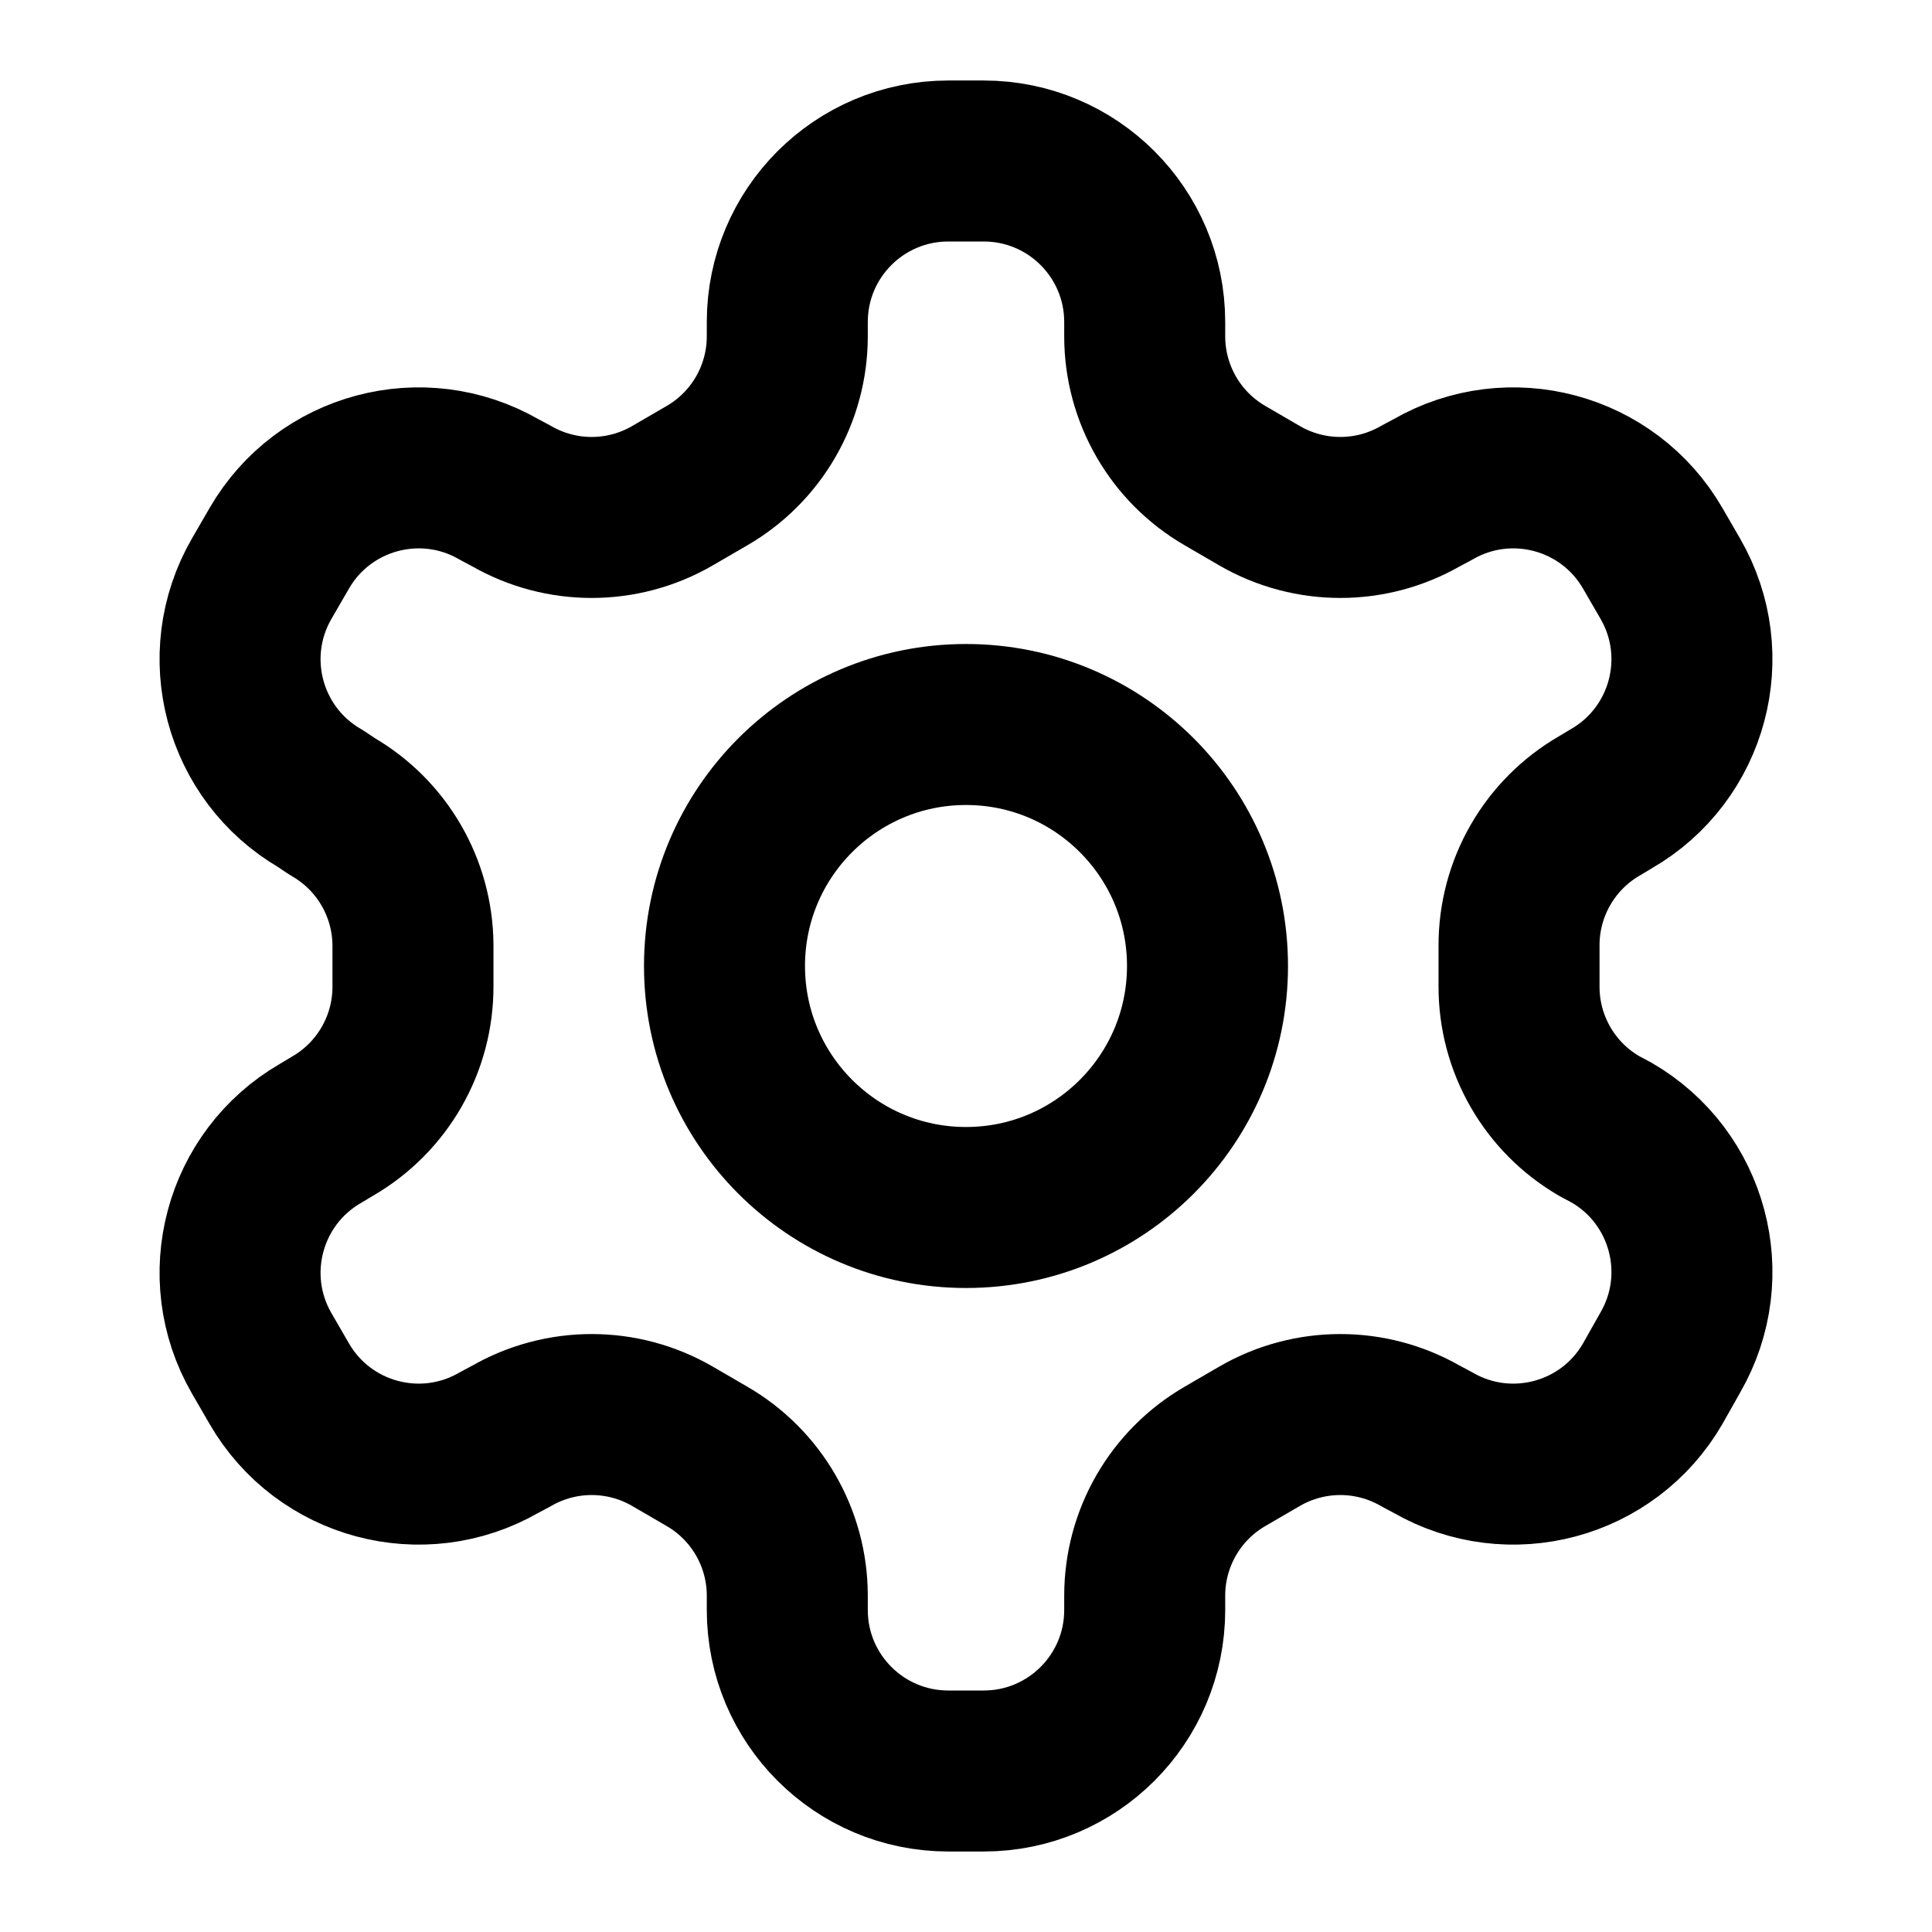
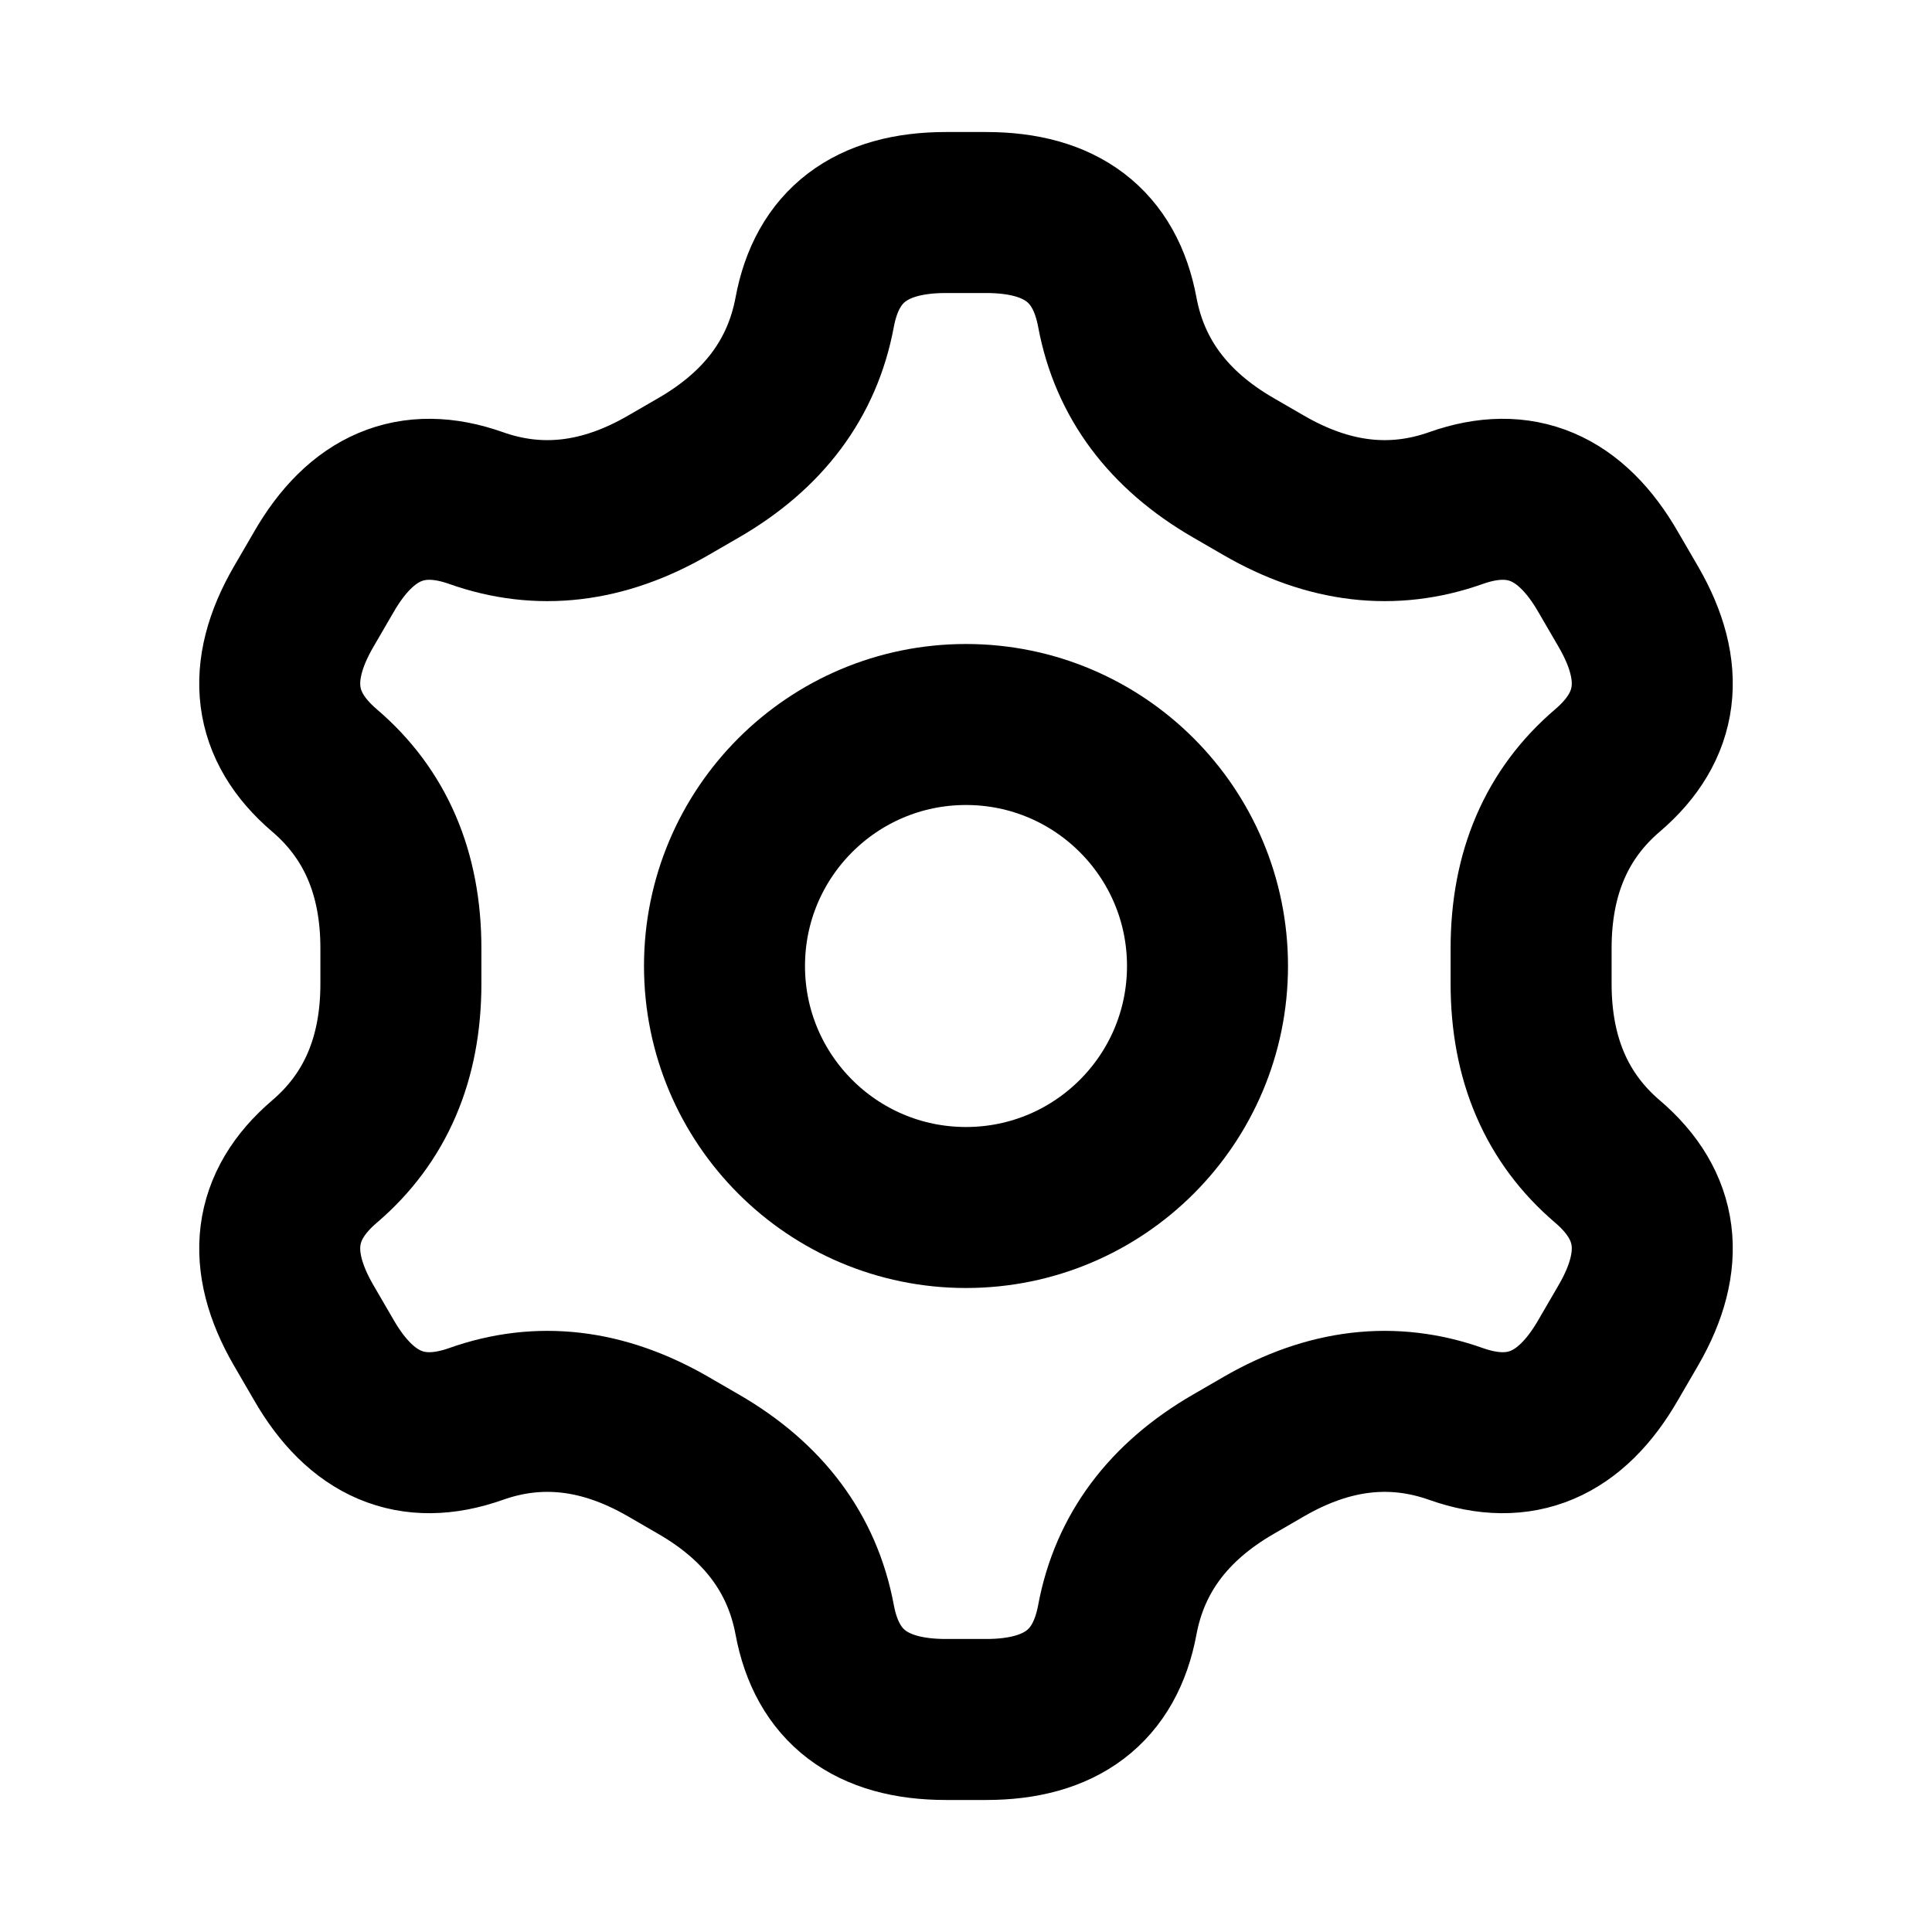
- <svg xmlns="http://www.w3.org/2000/svg" class="lucide lucide-settings" width="24" height="24" viewBox="0 0 24 24" fill="none" stroke="currentColor" stroke-width="2" stroke-linecap="round" stroke-linejoin="round">
-   <path d="M12.22 2h-.44a2 2 0 0 0-2 2v.18a2 2 0 0 1-1 1.73l-.43.25a2 2 0 0 1-2 0l-.15-.08a2 2 0 0 0-2.73.73l-.22.38a2 2 0 0 0 .73 2.73l.15.1a2 2 0 0 1 1 1.72v.51a2 2 0 0 1-1 1.74l-.15.09a2 2 0 0 0-.73 2.73l.22.38a2 2 0 0 0 2.73.73l.15-.08a2 2 0 0 1 2 0l.43.25a2 2 0 0 1 1 1.73V20a2 2 0 0 0 2 2h.44a2 2 0 0 0 2-2v-.18a2 2 0 0 1 1-1.73l.43-.25a2 2 0 0 1 2 0l.15.08a2 2 0 0 0 2.73-.73l.22-.39a2 2 0 0 0-.73-2.73l-.15-.08a2 2 0 0 1-1-1.74v-.5a2 2 0 0 1 1-1.74l.15-.09a2 2 0 0 0 .73-2.73l-.22-.38a2 2 0 0 0-2.73-.73l-.15.08a2 2 0 0 1-2 0l-.43-.25a2 2 0 0 1-1-1.73V4a2 2 0 0 0-2-2z" />
+ <svg xmlns="http://www.w3.org/2000/svg" width="24" height="24" viewBox="0 0 24 24" fill="none" stroke="currentColor" stroke-width="2" stroke-linecap="round" stroke-linejoin="round">
+   <path d="M10.12 3.88L10.12 3.88Q10.35 2.64 11.75 2.64L12.25 2.64Q13.65 2.64 13.88 3.88L13.88 3.88Q14.11 5.11 15.32 5.81L15.7 6.03Q16.91 6.73 18.09 6.31L18.09 6.31Q19.28 5.89 19.98 7.11L20.23 7.54Q20.93 8.75 19.97 9.57L19.97 9.57Q19.02 10.38 19.02 11.78L19.02 12.22Q19.02 13.62 19.97 14.43L19.97 14.43Q20.93 15.25 20.23 16.46L19.98 16.89Q19.28 18.11 18.09 17.69L18.09 17.69Q16.91 17.27 15.7 17.97L15.32 18.19Q14.11 18.89 13.88 20.12L13.88 20.12Q13.65 21.36 12.25 21.36L11.75 21.36Q10.35 21.36 10.12 20.12L10.12 20.12Q9.89 18.89 8.68 18.19L8.3 17.97Q7.09 17.27 5.91 17.69L5.91 17.69Q4.72 18.11 4.02 16.89L3.77 16.46Q3.07 15.25 4.03 14.43L4.03 14.43Q4.98 13.62 4.98 12.22L4.98 11.78Q4.98 10.38 4.03 9.57L4.03 9.57Q3.07 8.75 3.77 7.54L4.02 7.11Q4.72 5.89 5.91 6.31L5.91 6.31Q7.09 6.73 8.3 6.03L8.68 5.81Q9.89 5.11 10.12 3.88Z" />
  <circle cx="12" cy="12" r="3" />
</svg>
